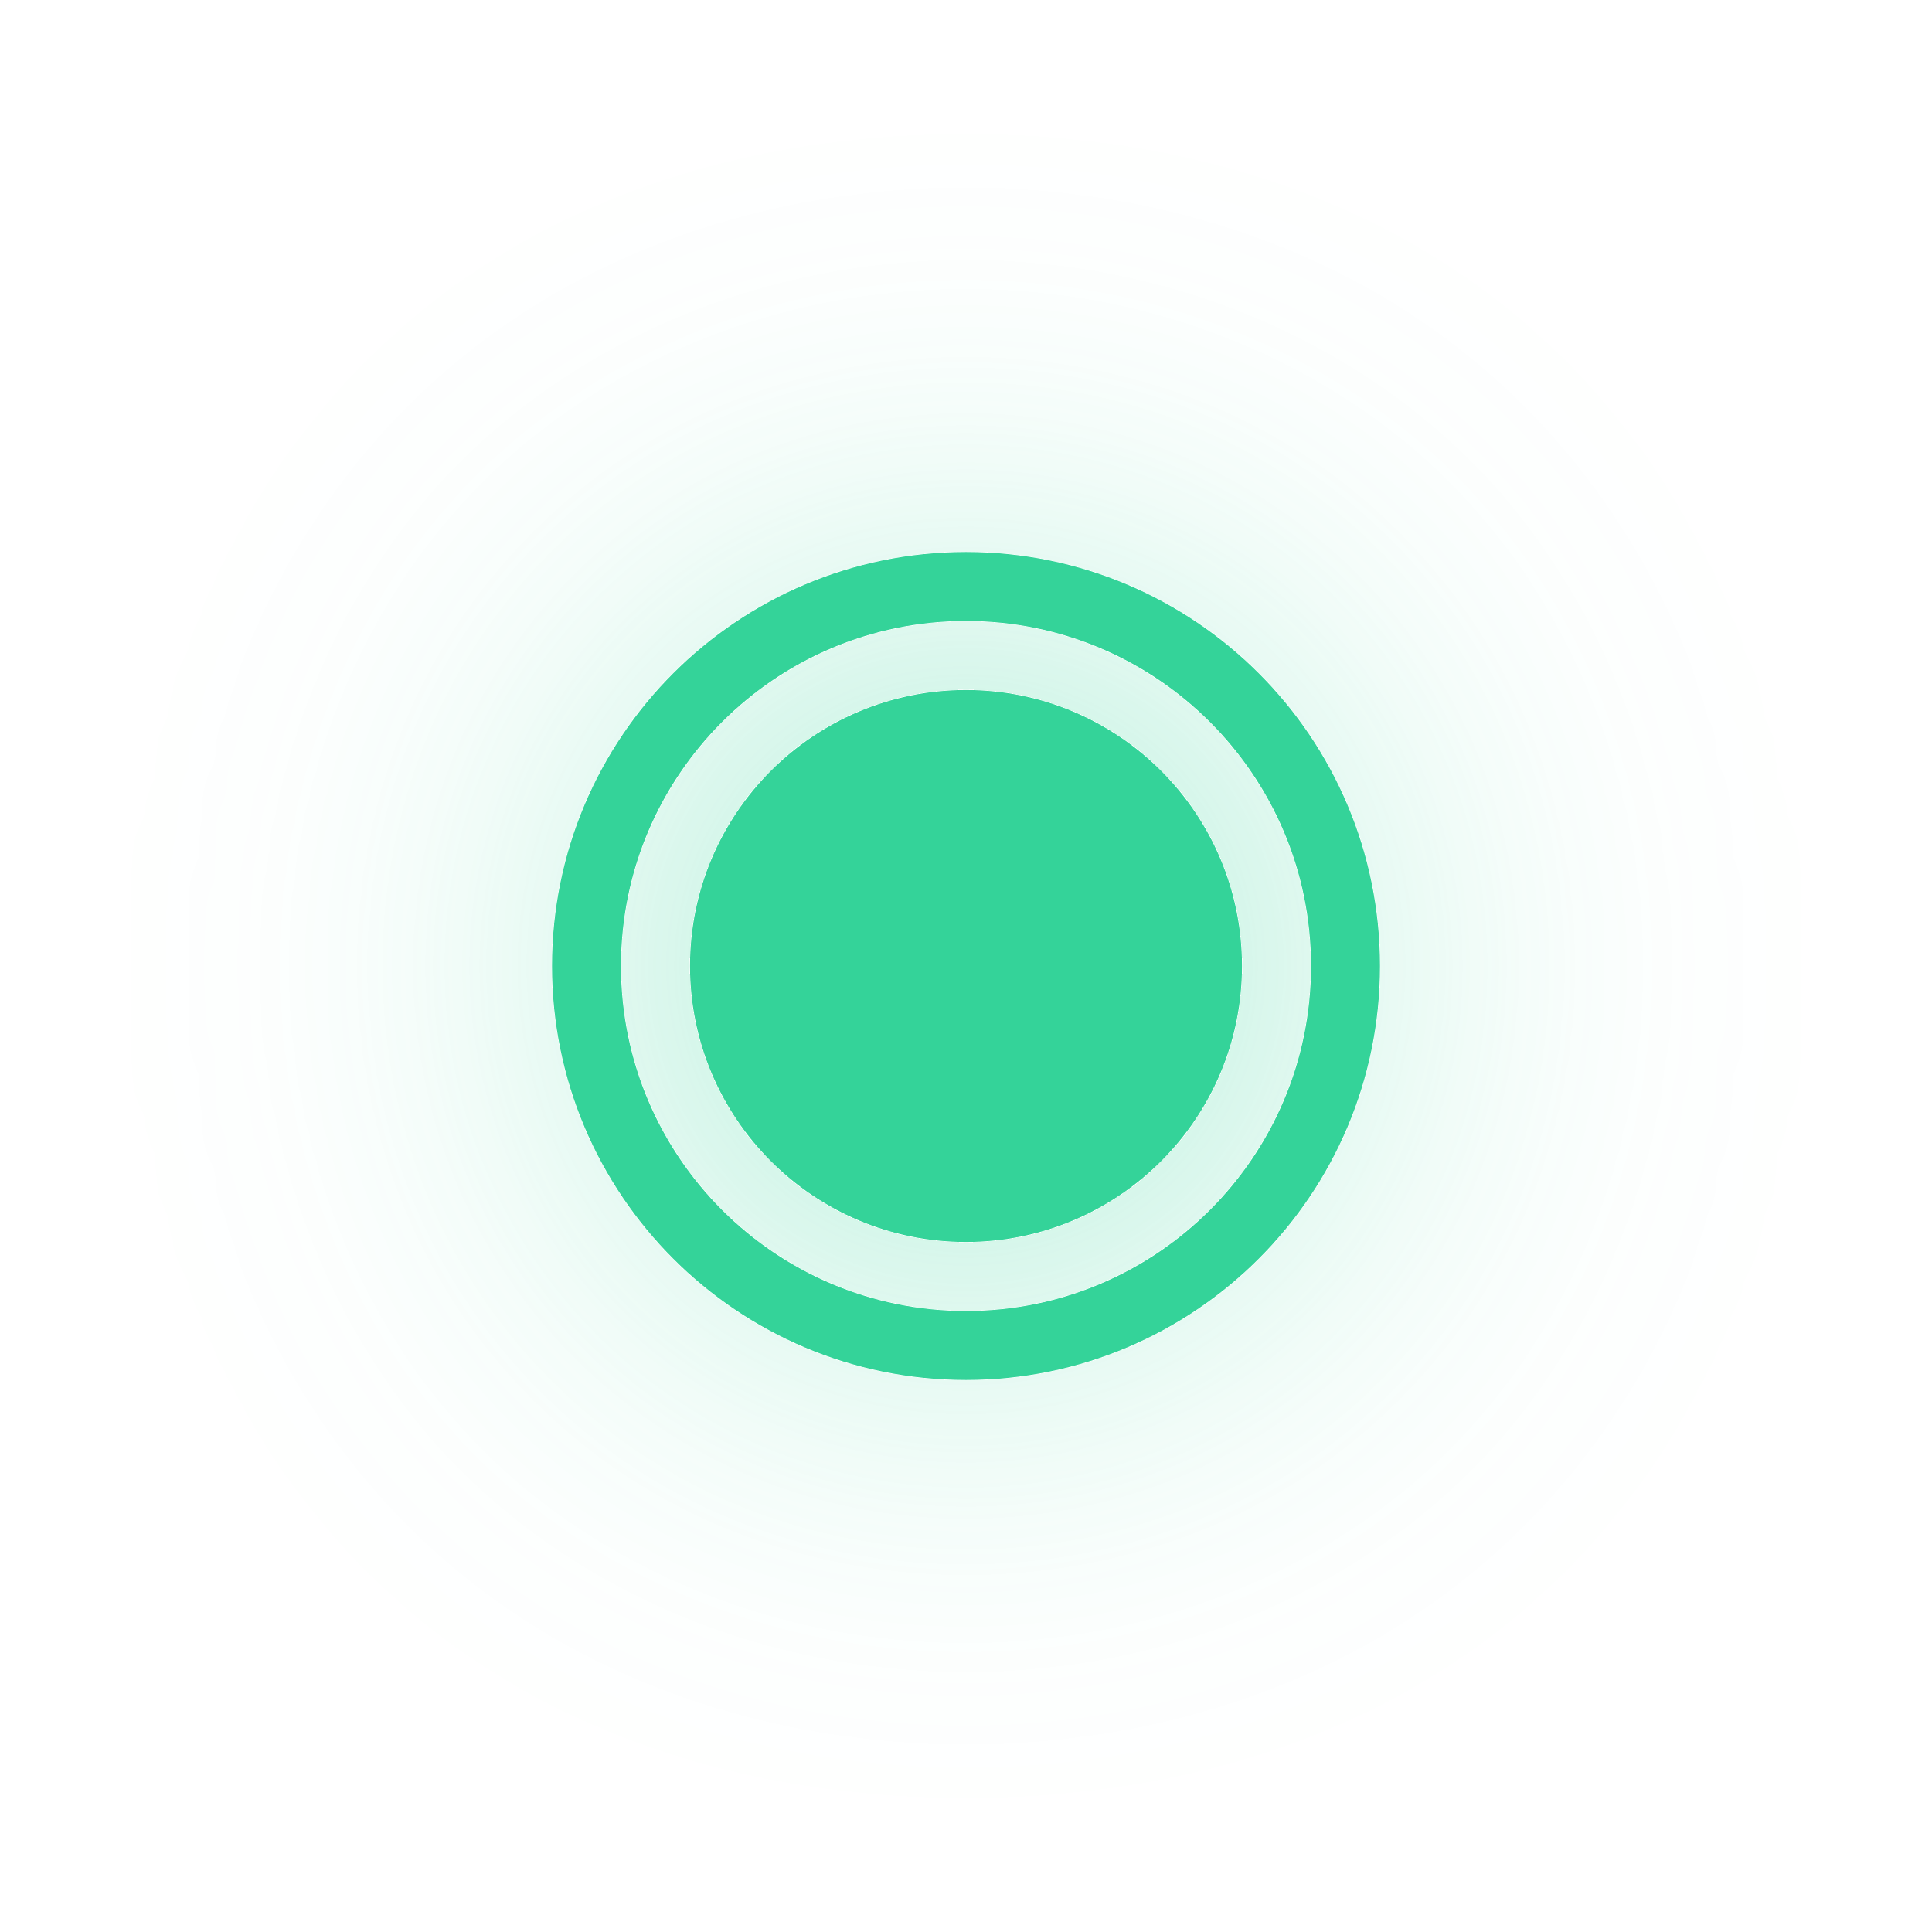
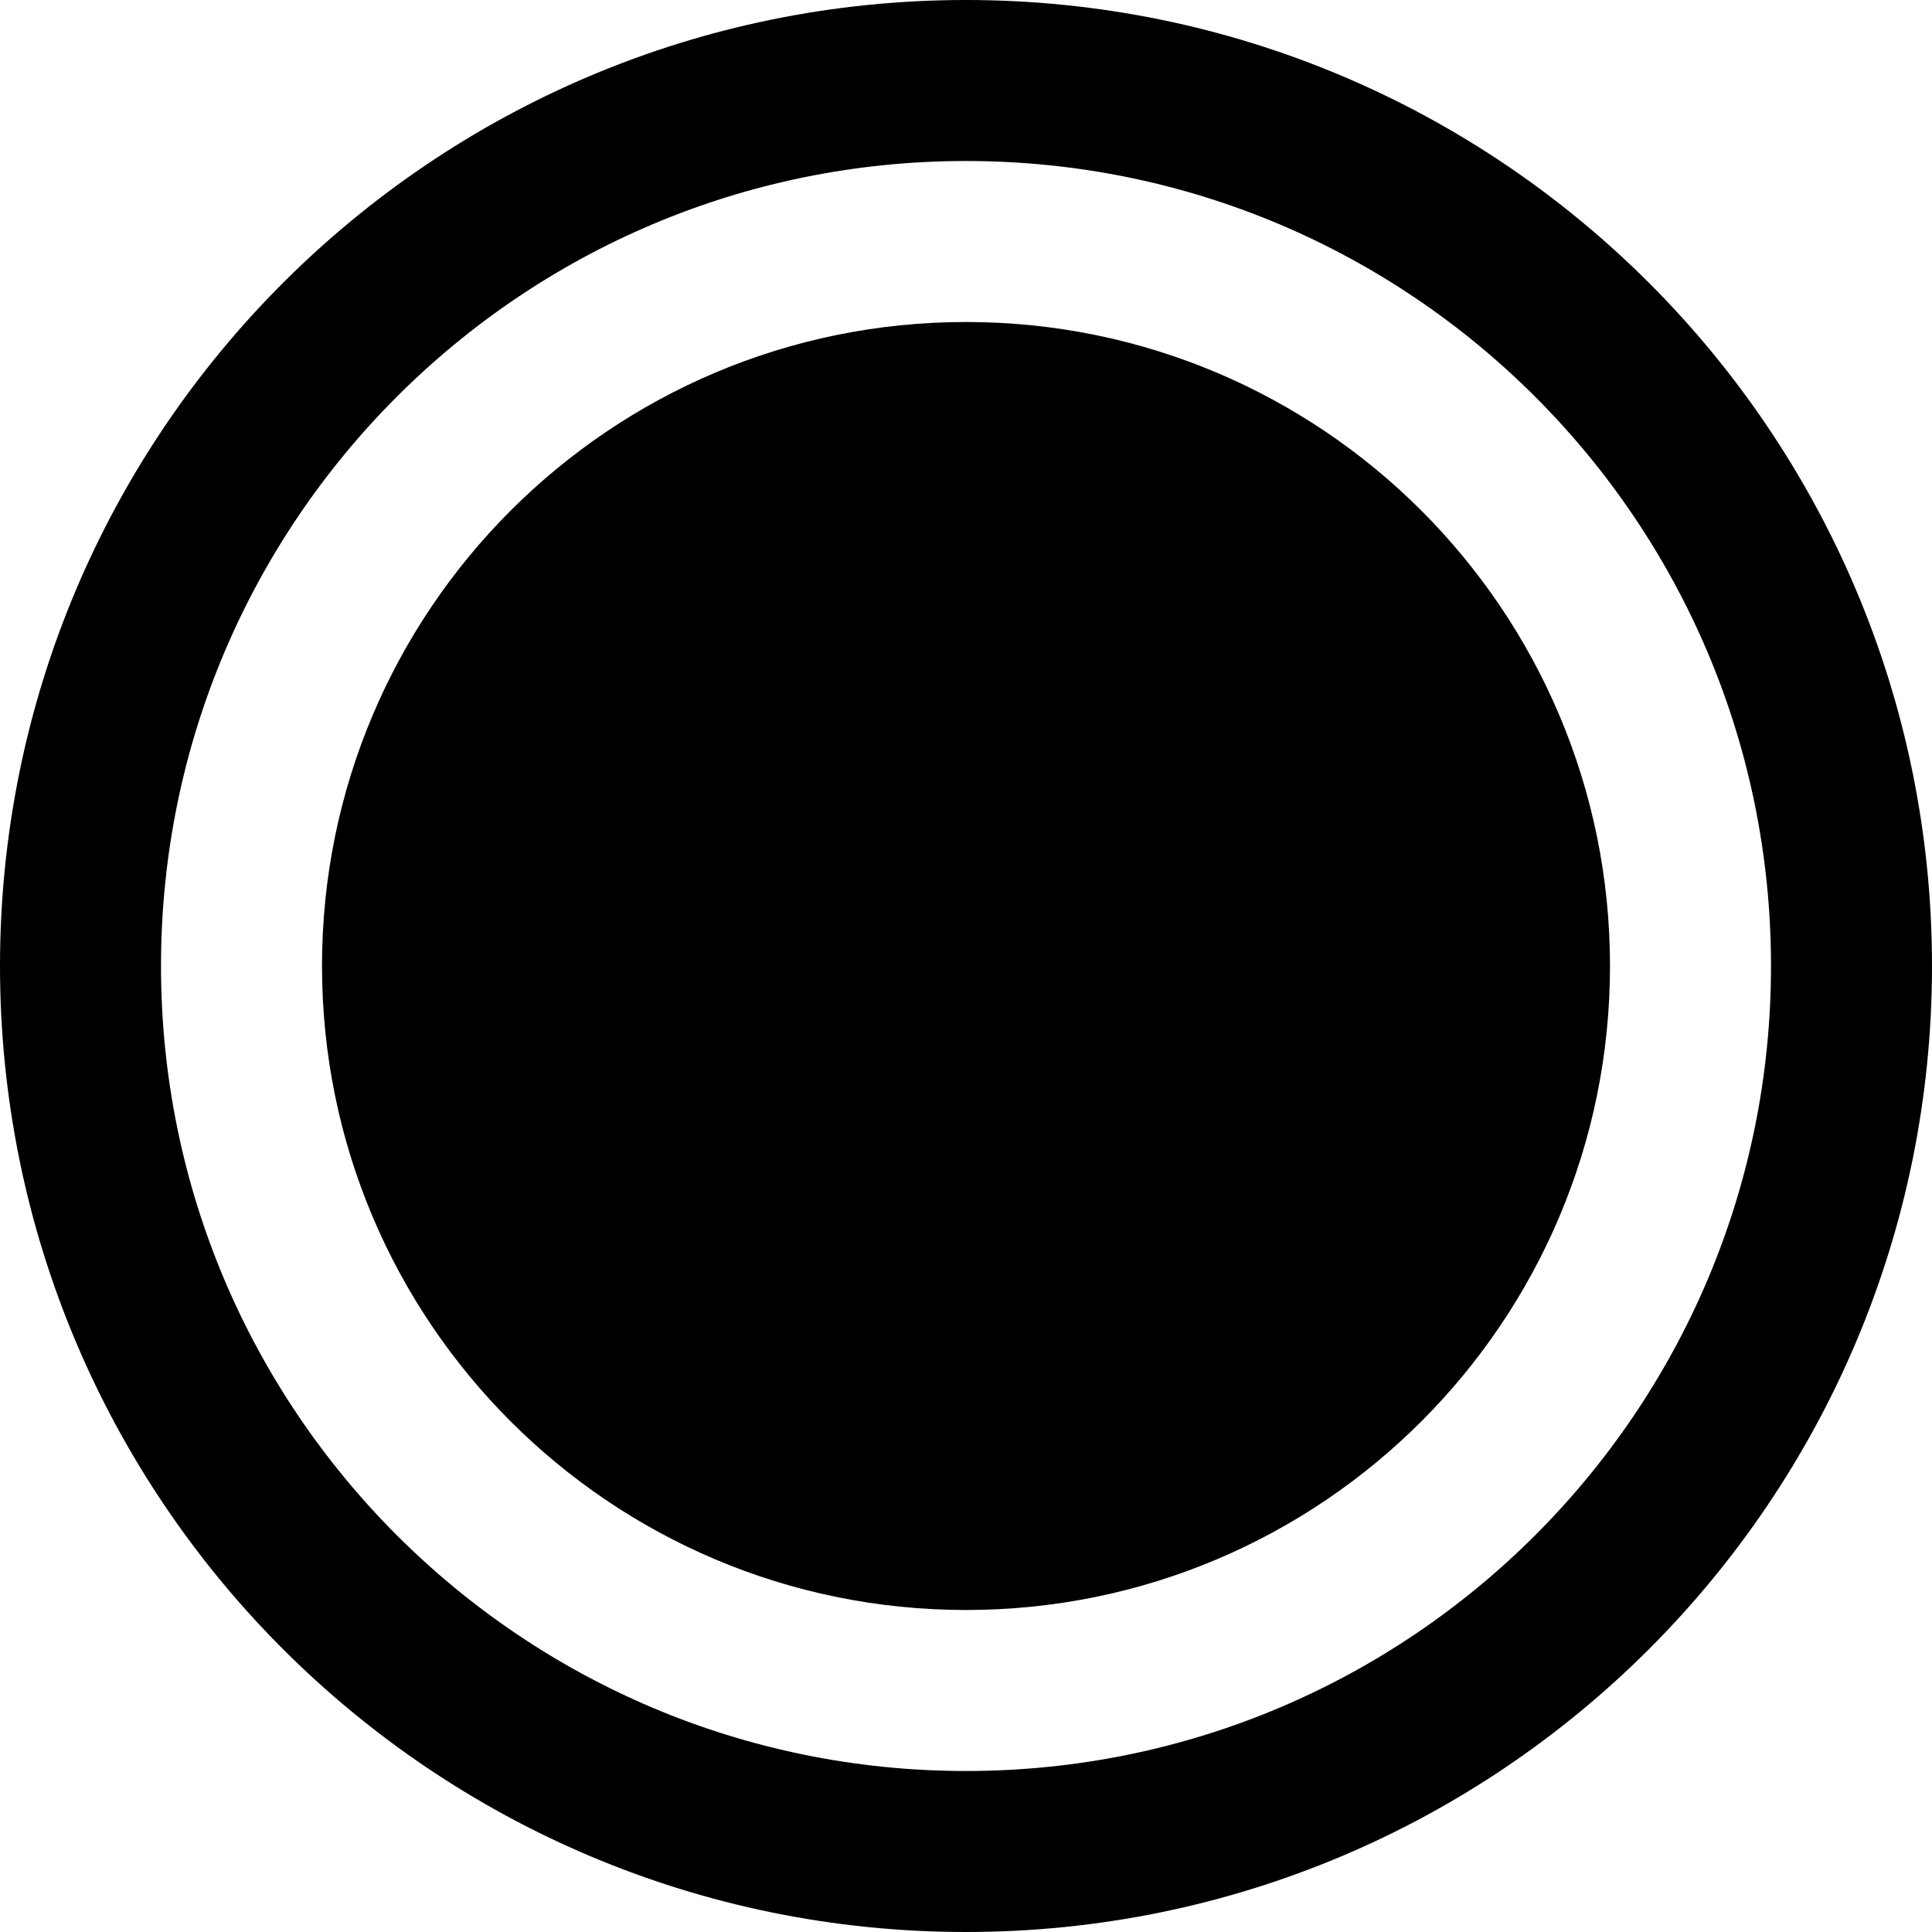
- <svg xmlns="http://www.w3.org/2000/svg" width="28" height="28" viewBox="0 0 28 28" fill="none">
-   <g filter="url(#filter0_d_111_2950)">
-     <circle cx="14" cy="14" r="4" fill="#34D399" />
-     <circle cx="14" cy="14" r="5.5" stroke="#34D399" />
-   </g>
-   <defs>
-     <filter id="filter0_d_111_2950" x="0" y="0" width="28" height="28" filterUnits="userSpaceOnUse" color-interpolation-filters="sRGB">
-       <feFlood flood-opacity="0" result="BackgroundImageFix" />
-       <feColorMatrix in="SourceAlpha" type="matrix" values="0 0 0 0 0 0 0 0 0 0 0 0 0 0 0 0 0 0 127 0" result="hardAlpha" />
-       <feOffset />
-       <feGaussianBlur stdDeviation="4" />
-       <feComposite in2="hardAlpha" operator="out" />
-       <feColorMatrix type="matrix" values="0 0 0 0 0.204 0 0 0 0 0.827 0 0 0 0 0.6 0 0 0 0.4 0" />
-       <feBlend mode="normal" in2="BackgroundImageFix" result="effect1_dropShadow_111_2950" />
-       <feBlend mode="normal" in="SourceGraphic" in2="effect1_dropShadow_111_2950" result="shape" />
-     </filter>
-   </defs>
+ <svg xmlns="http://www.w3.org/2000/svg" width="12" height="12" viewBox="0 0 12 12" fill="none">
+   <circle cx="6" cy="6" r="4" fill="currentColor" />
+   <circle cx="6" cy="6" r="5.5" stroke="currentColor" />
</svg>
